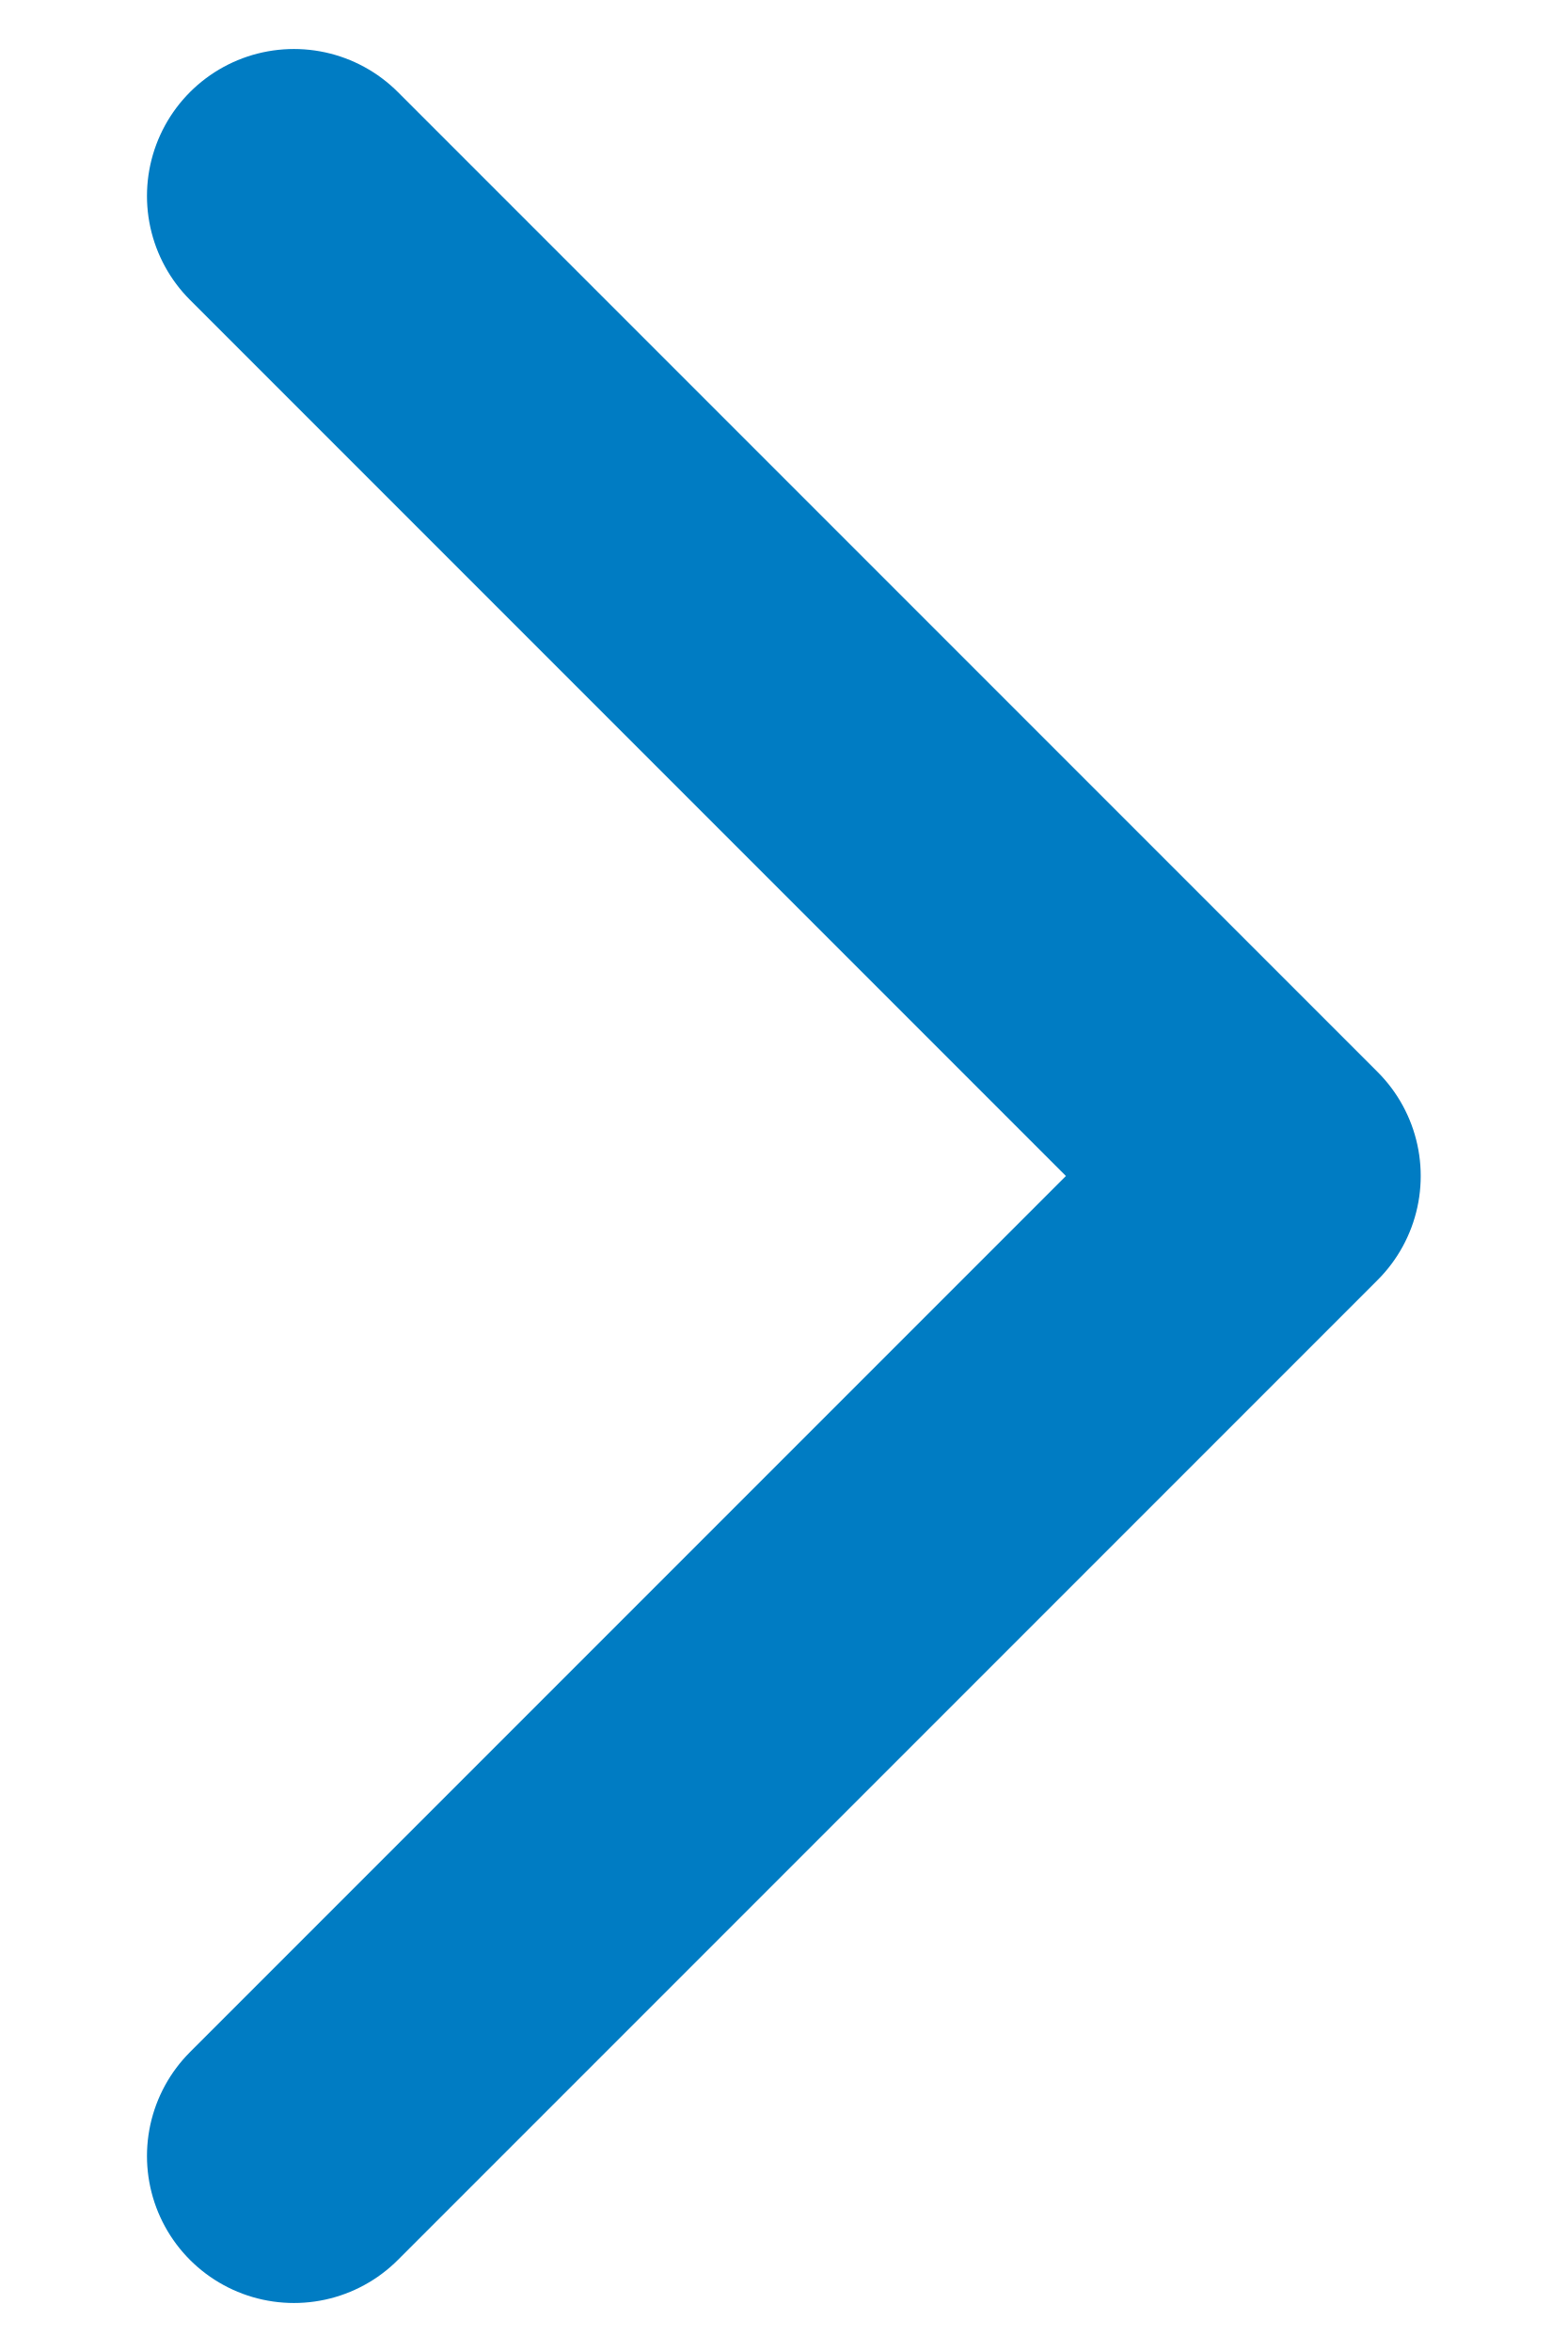
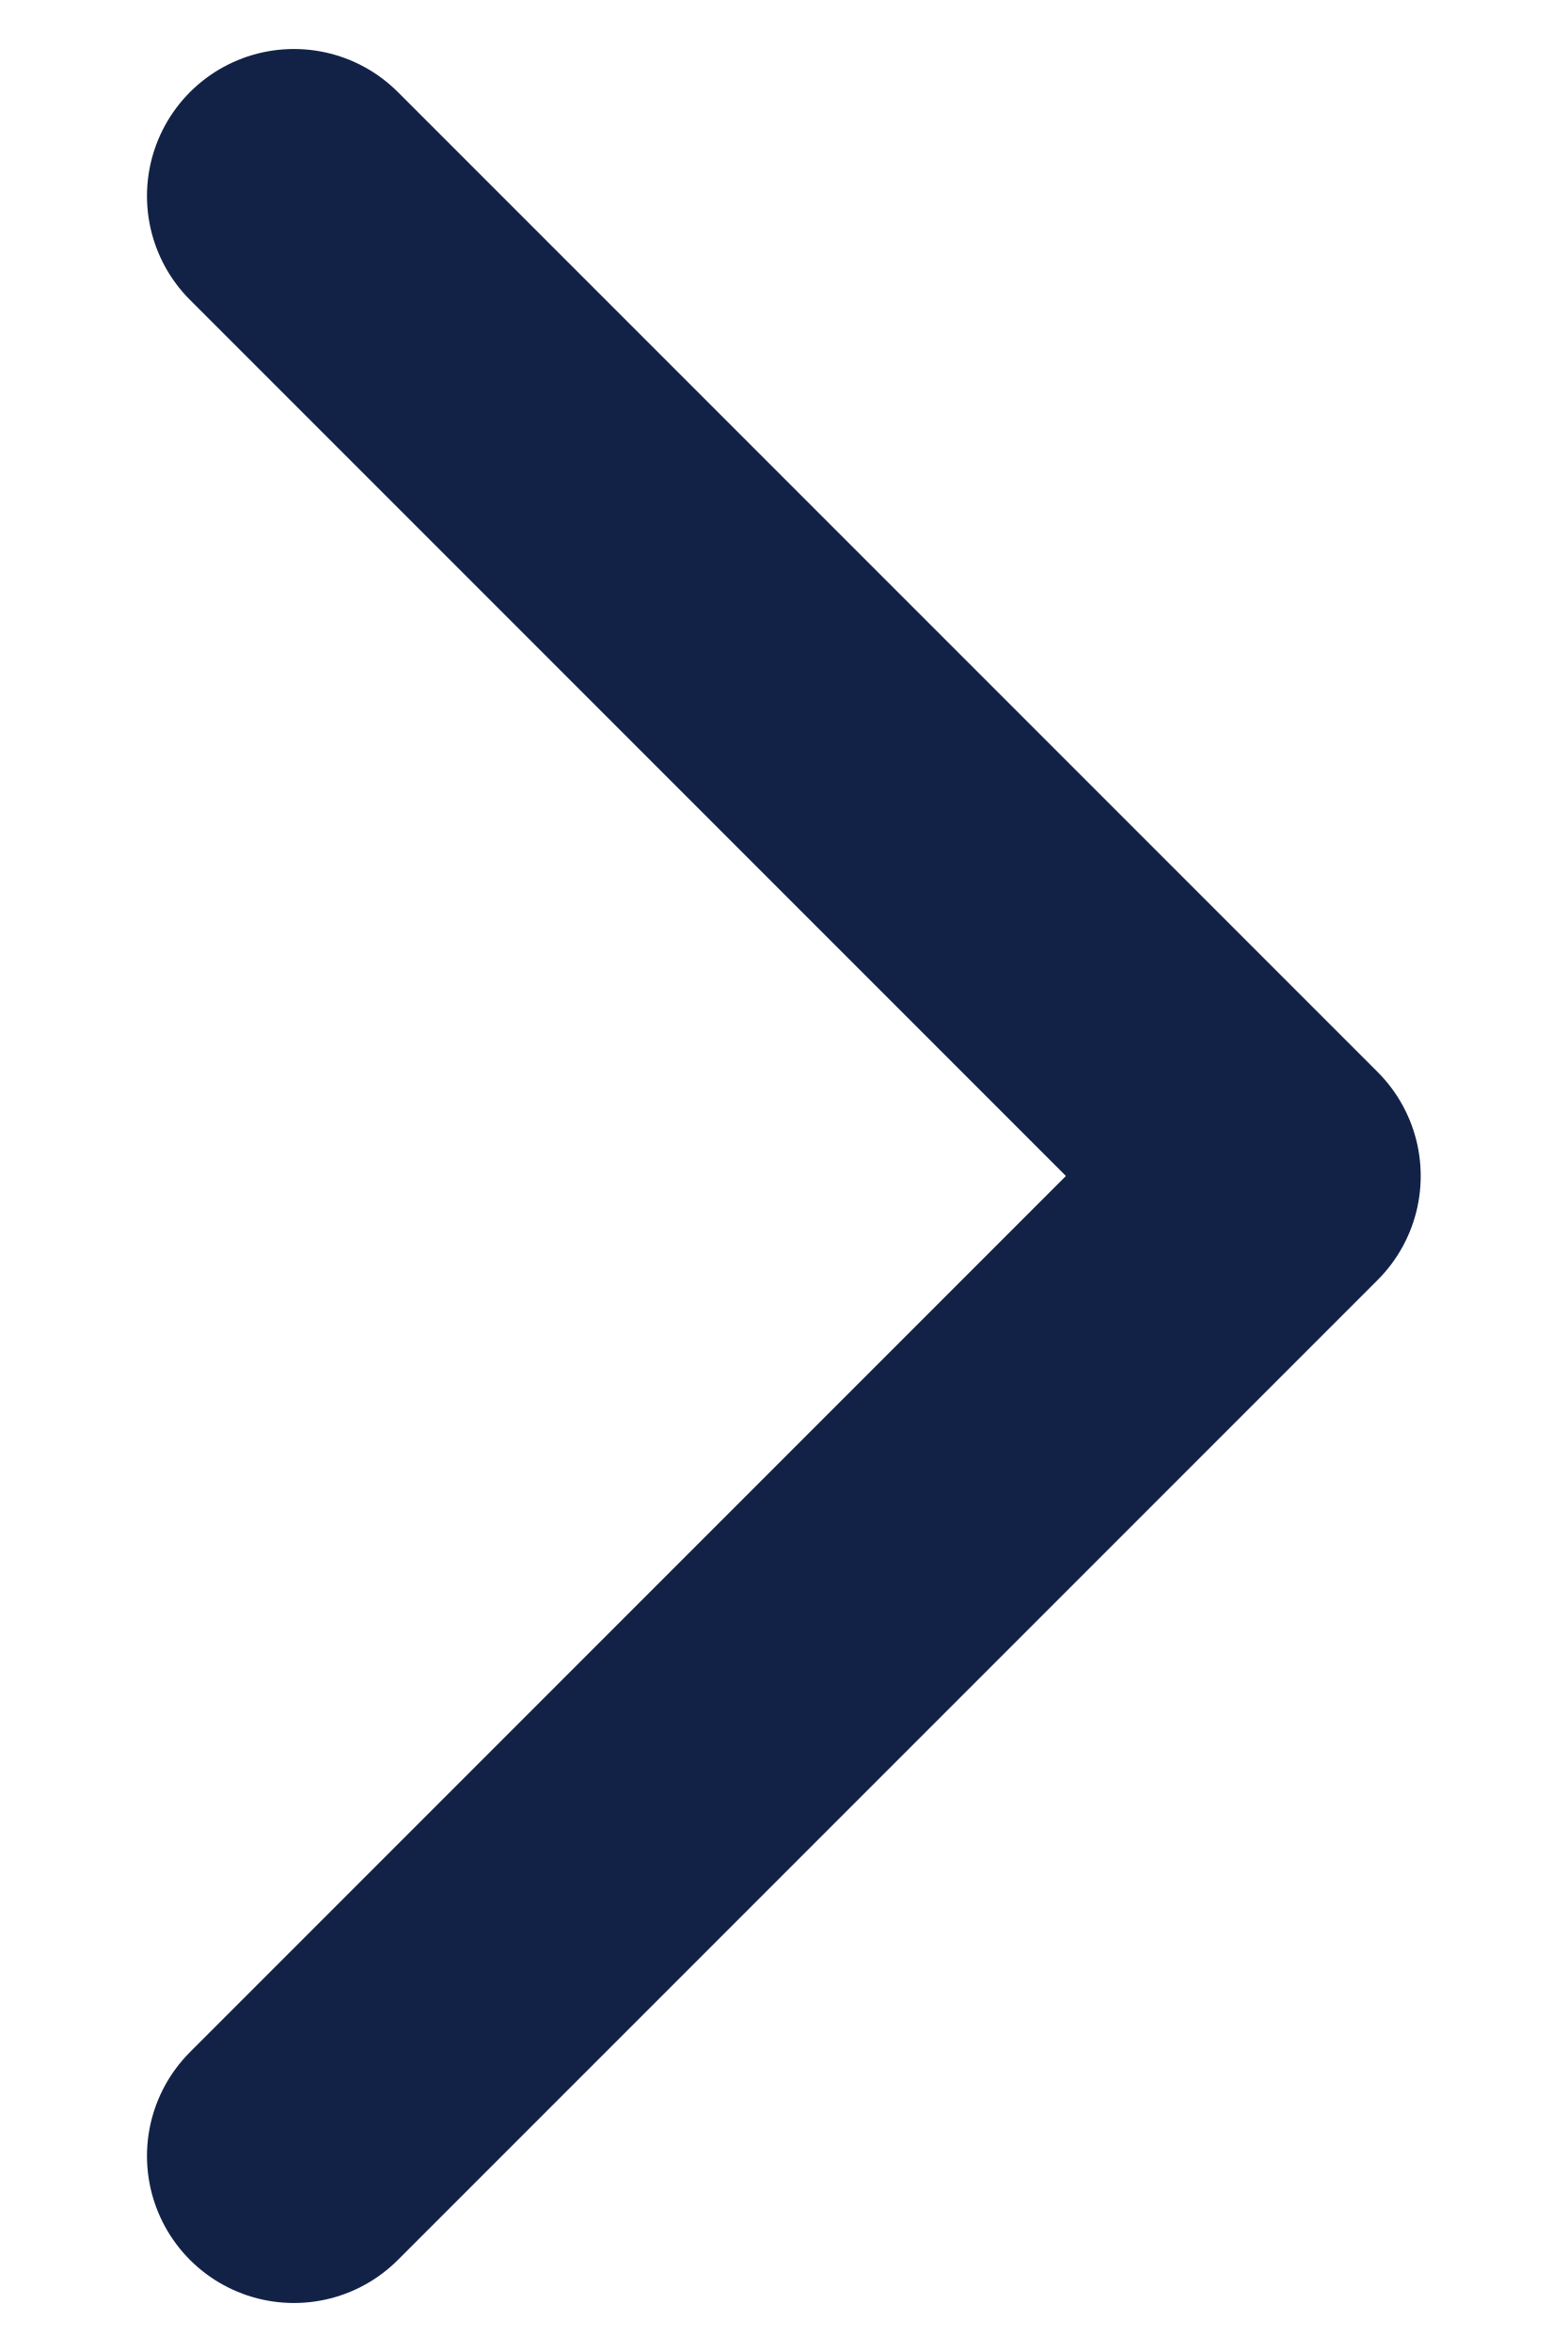
<svg xmlns="http://www.w3.org/2000/svg" width="8" height="12" viewBox="0 0 8 12" fill="none">
-   <path d="M1.5 1L6.5 6L1.5 11" stroke="#007CC3" stroke-width="1.5" stroke-linecap="round" stroke-linejoin="round" />
+   <path d="M1.5 1L6.5 6L1.5 11" stroke="#122247" stroke-width="1.5" stroke-linecap="round" stroke-linejoin="round" />
</svg>
